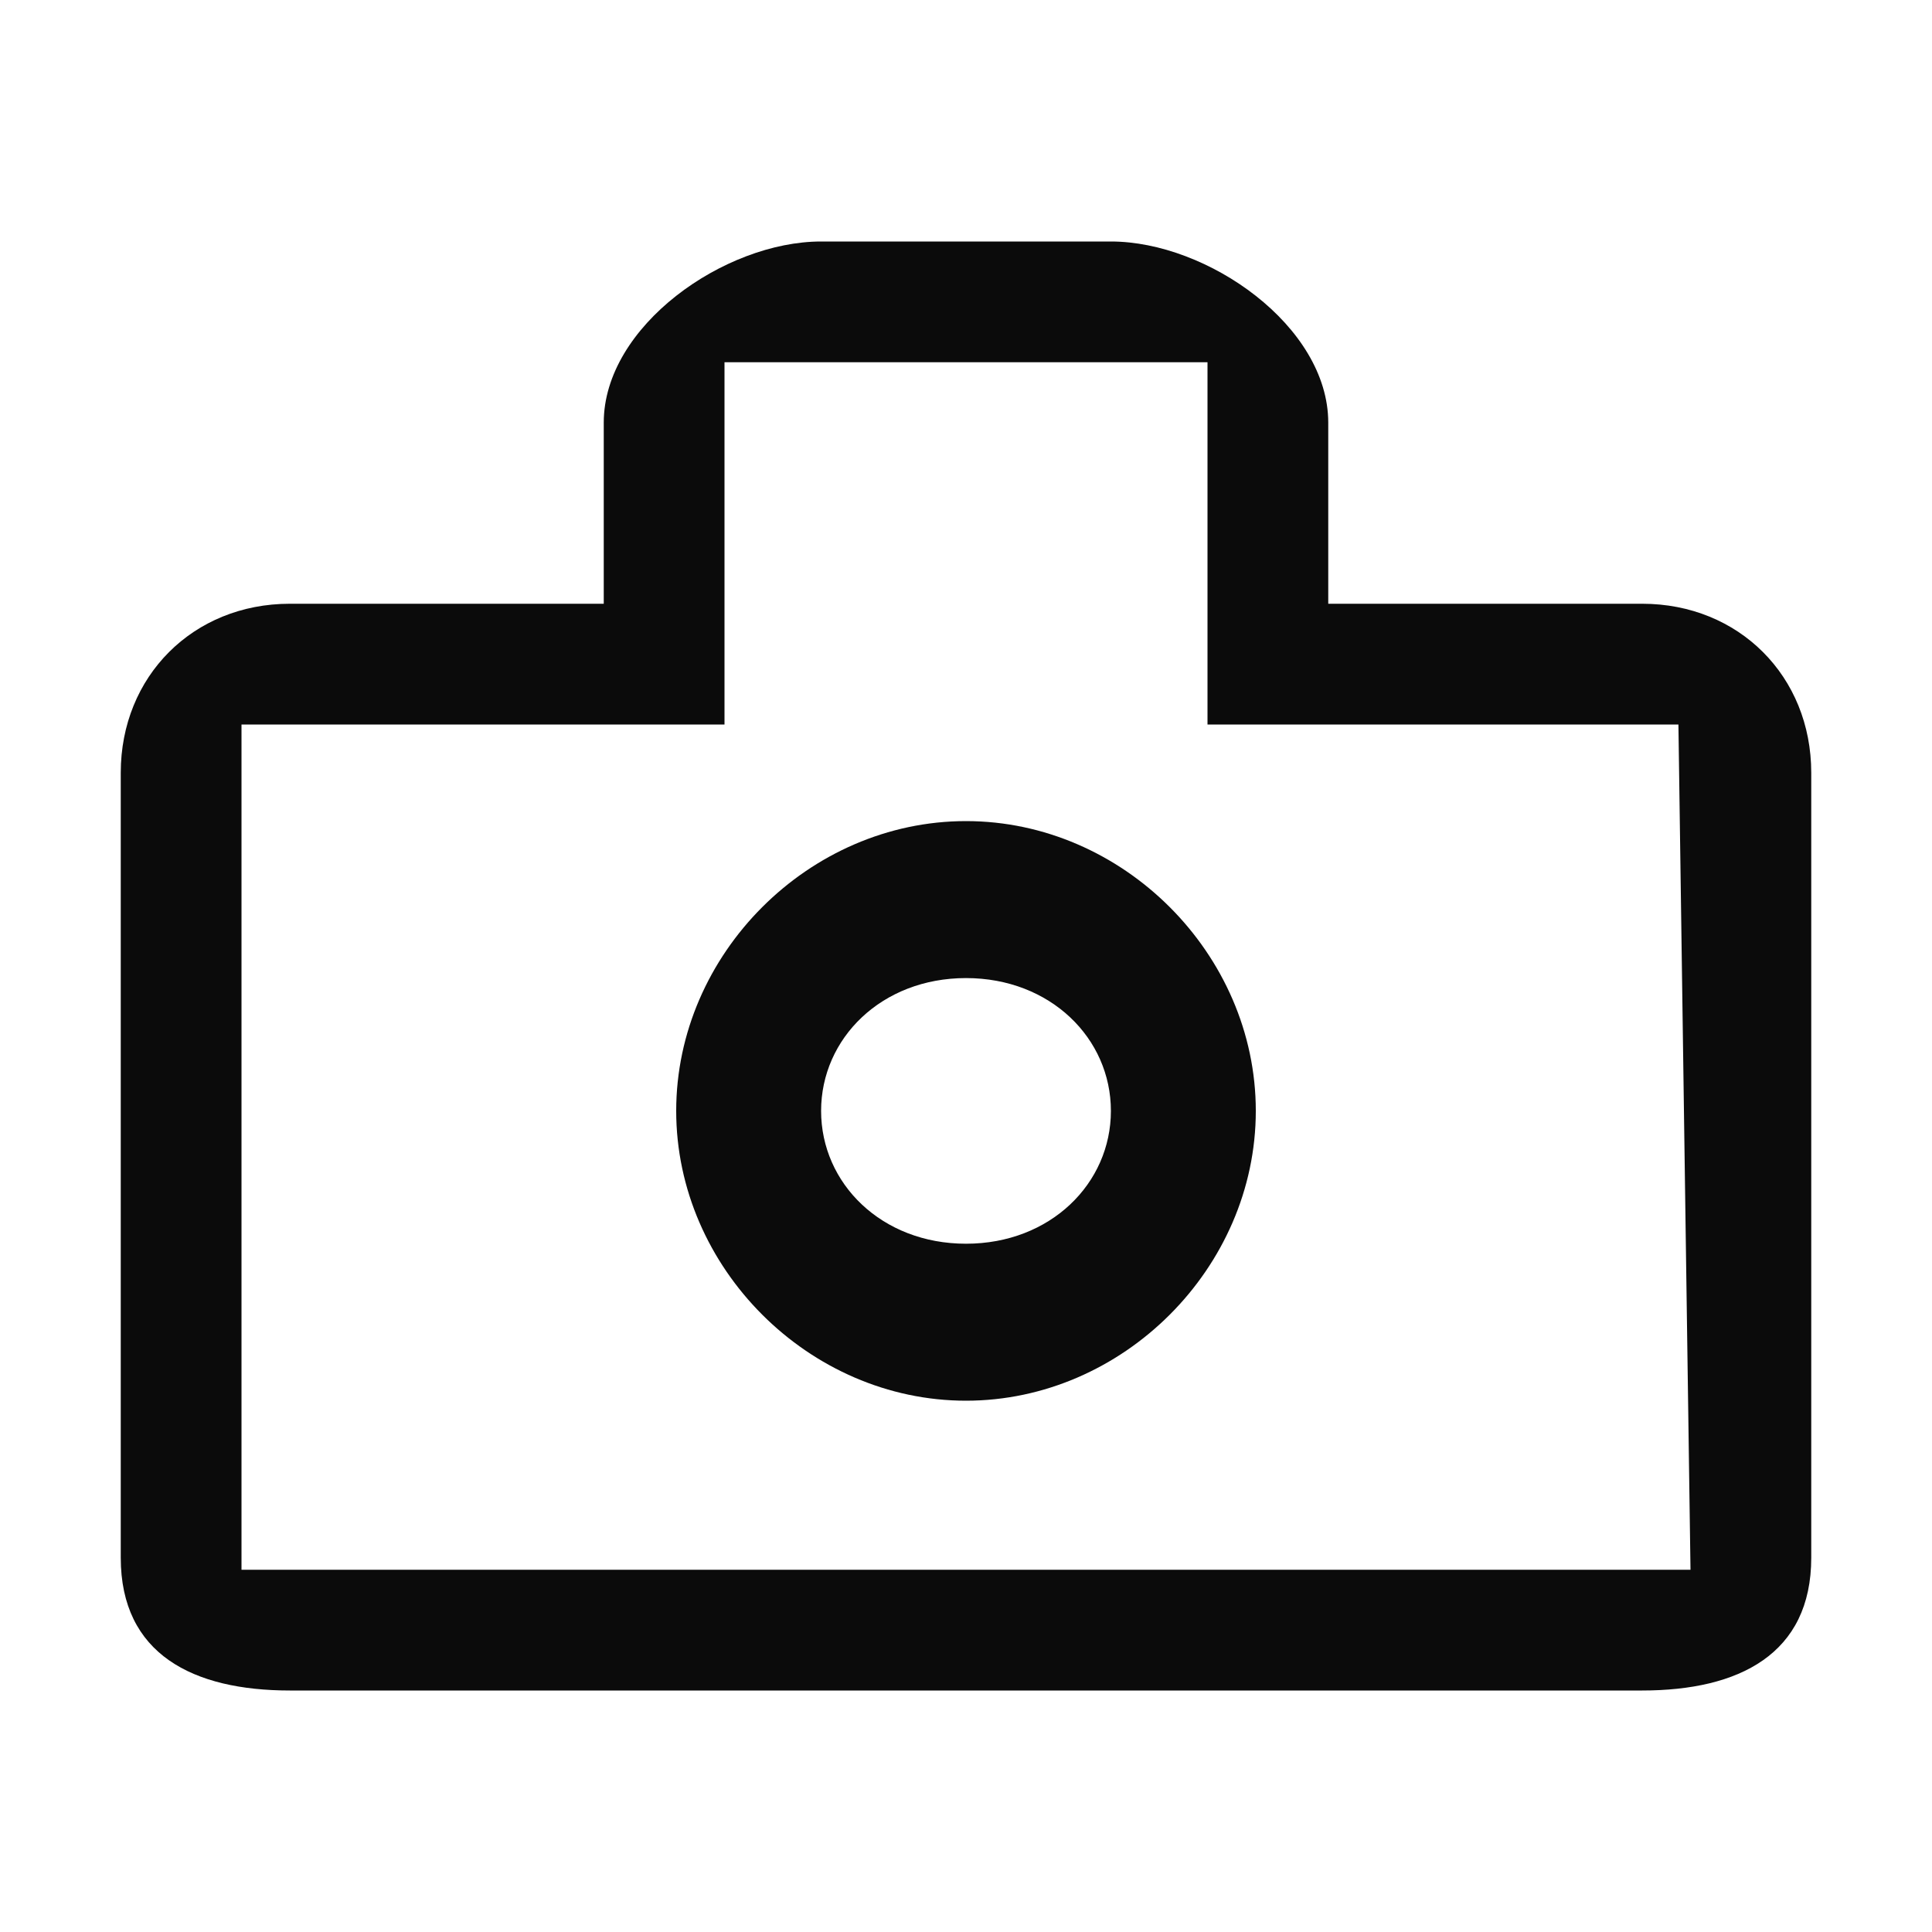
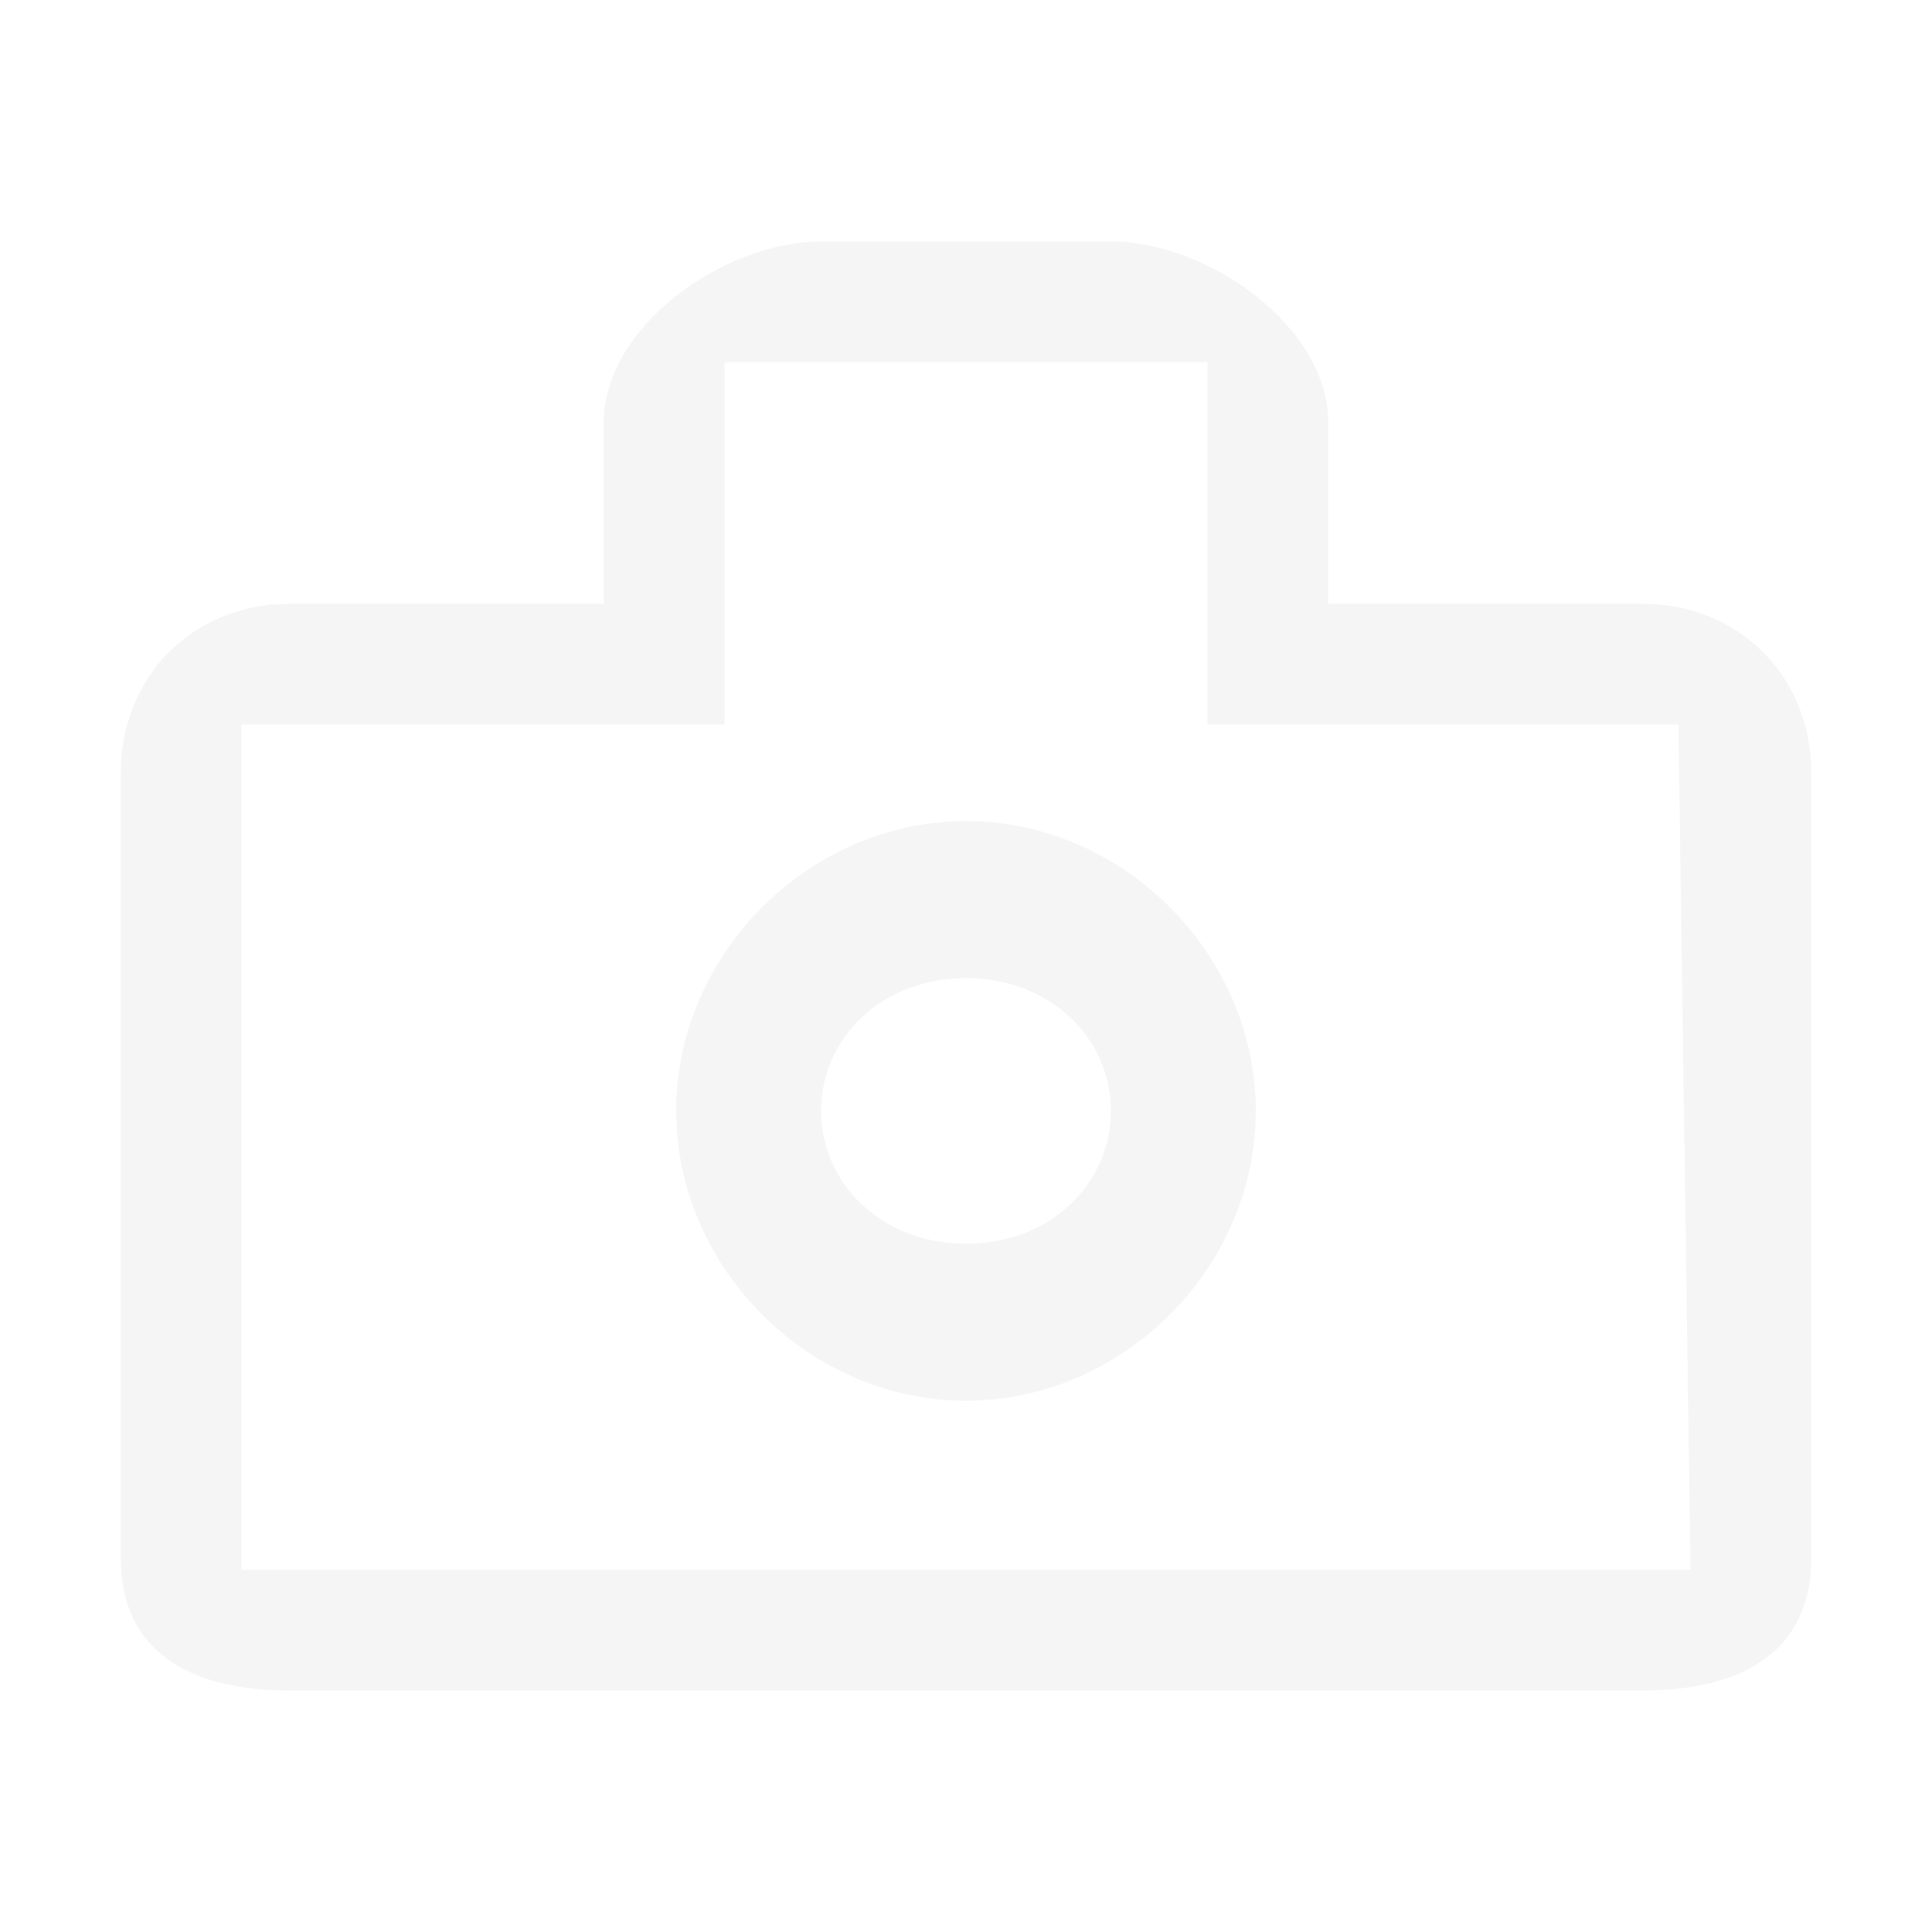
- <svg xmlns="http://www.w3.org/2000/svg" viewBox="0 0 16 16" fill="#0b0b0b">
+ <svg xmlns="http://www.w3.org/2000/svg" viewBox="0 0 16 16" fill="whitesmoke">
  <path d="M13.6 5H11V3.5C11 2.7 10 2 9.2 2H6.8C6 2 5 2.7 5 3.5V5H2.4C1.6 5 1 5.6 1 6.4v6.5c0 .8.6 1.1 1.4 1.1h11.2c.8 0 1.4-.3 1.4-1.1V6.4c0-.8-.6-1.4-1.4-1.4zm.4 8H2V6h4V3h4v3h3.9l.1 7z" />
  <path d="M8 6.8c-1.3 0-2.4 1.1-2.4 2.4s1.1 2.4 2.4 2.4 2.4-1.1 2.4-2.4c0-1.3-1.1-2.4-2.4-2.4zm0 3.5c-.7 0-1.2-.5-1.2-1.1S7.3 8.1 8 8.1s1.2.5 1.2 1.1-.5 1.1-1.2 1.1z" />
</svg>
